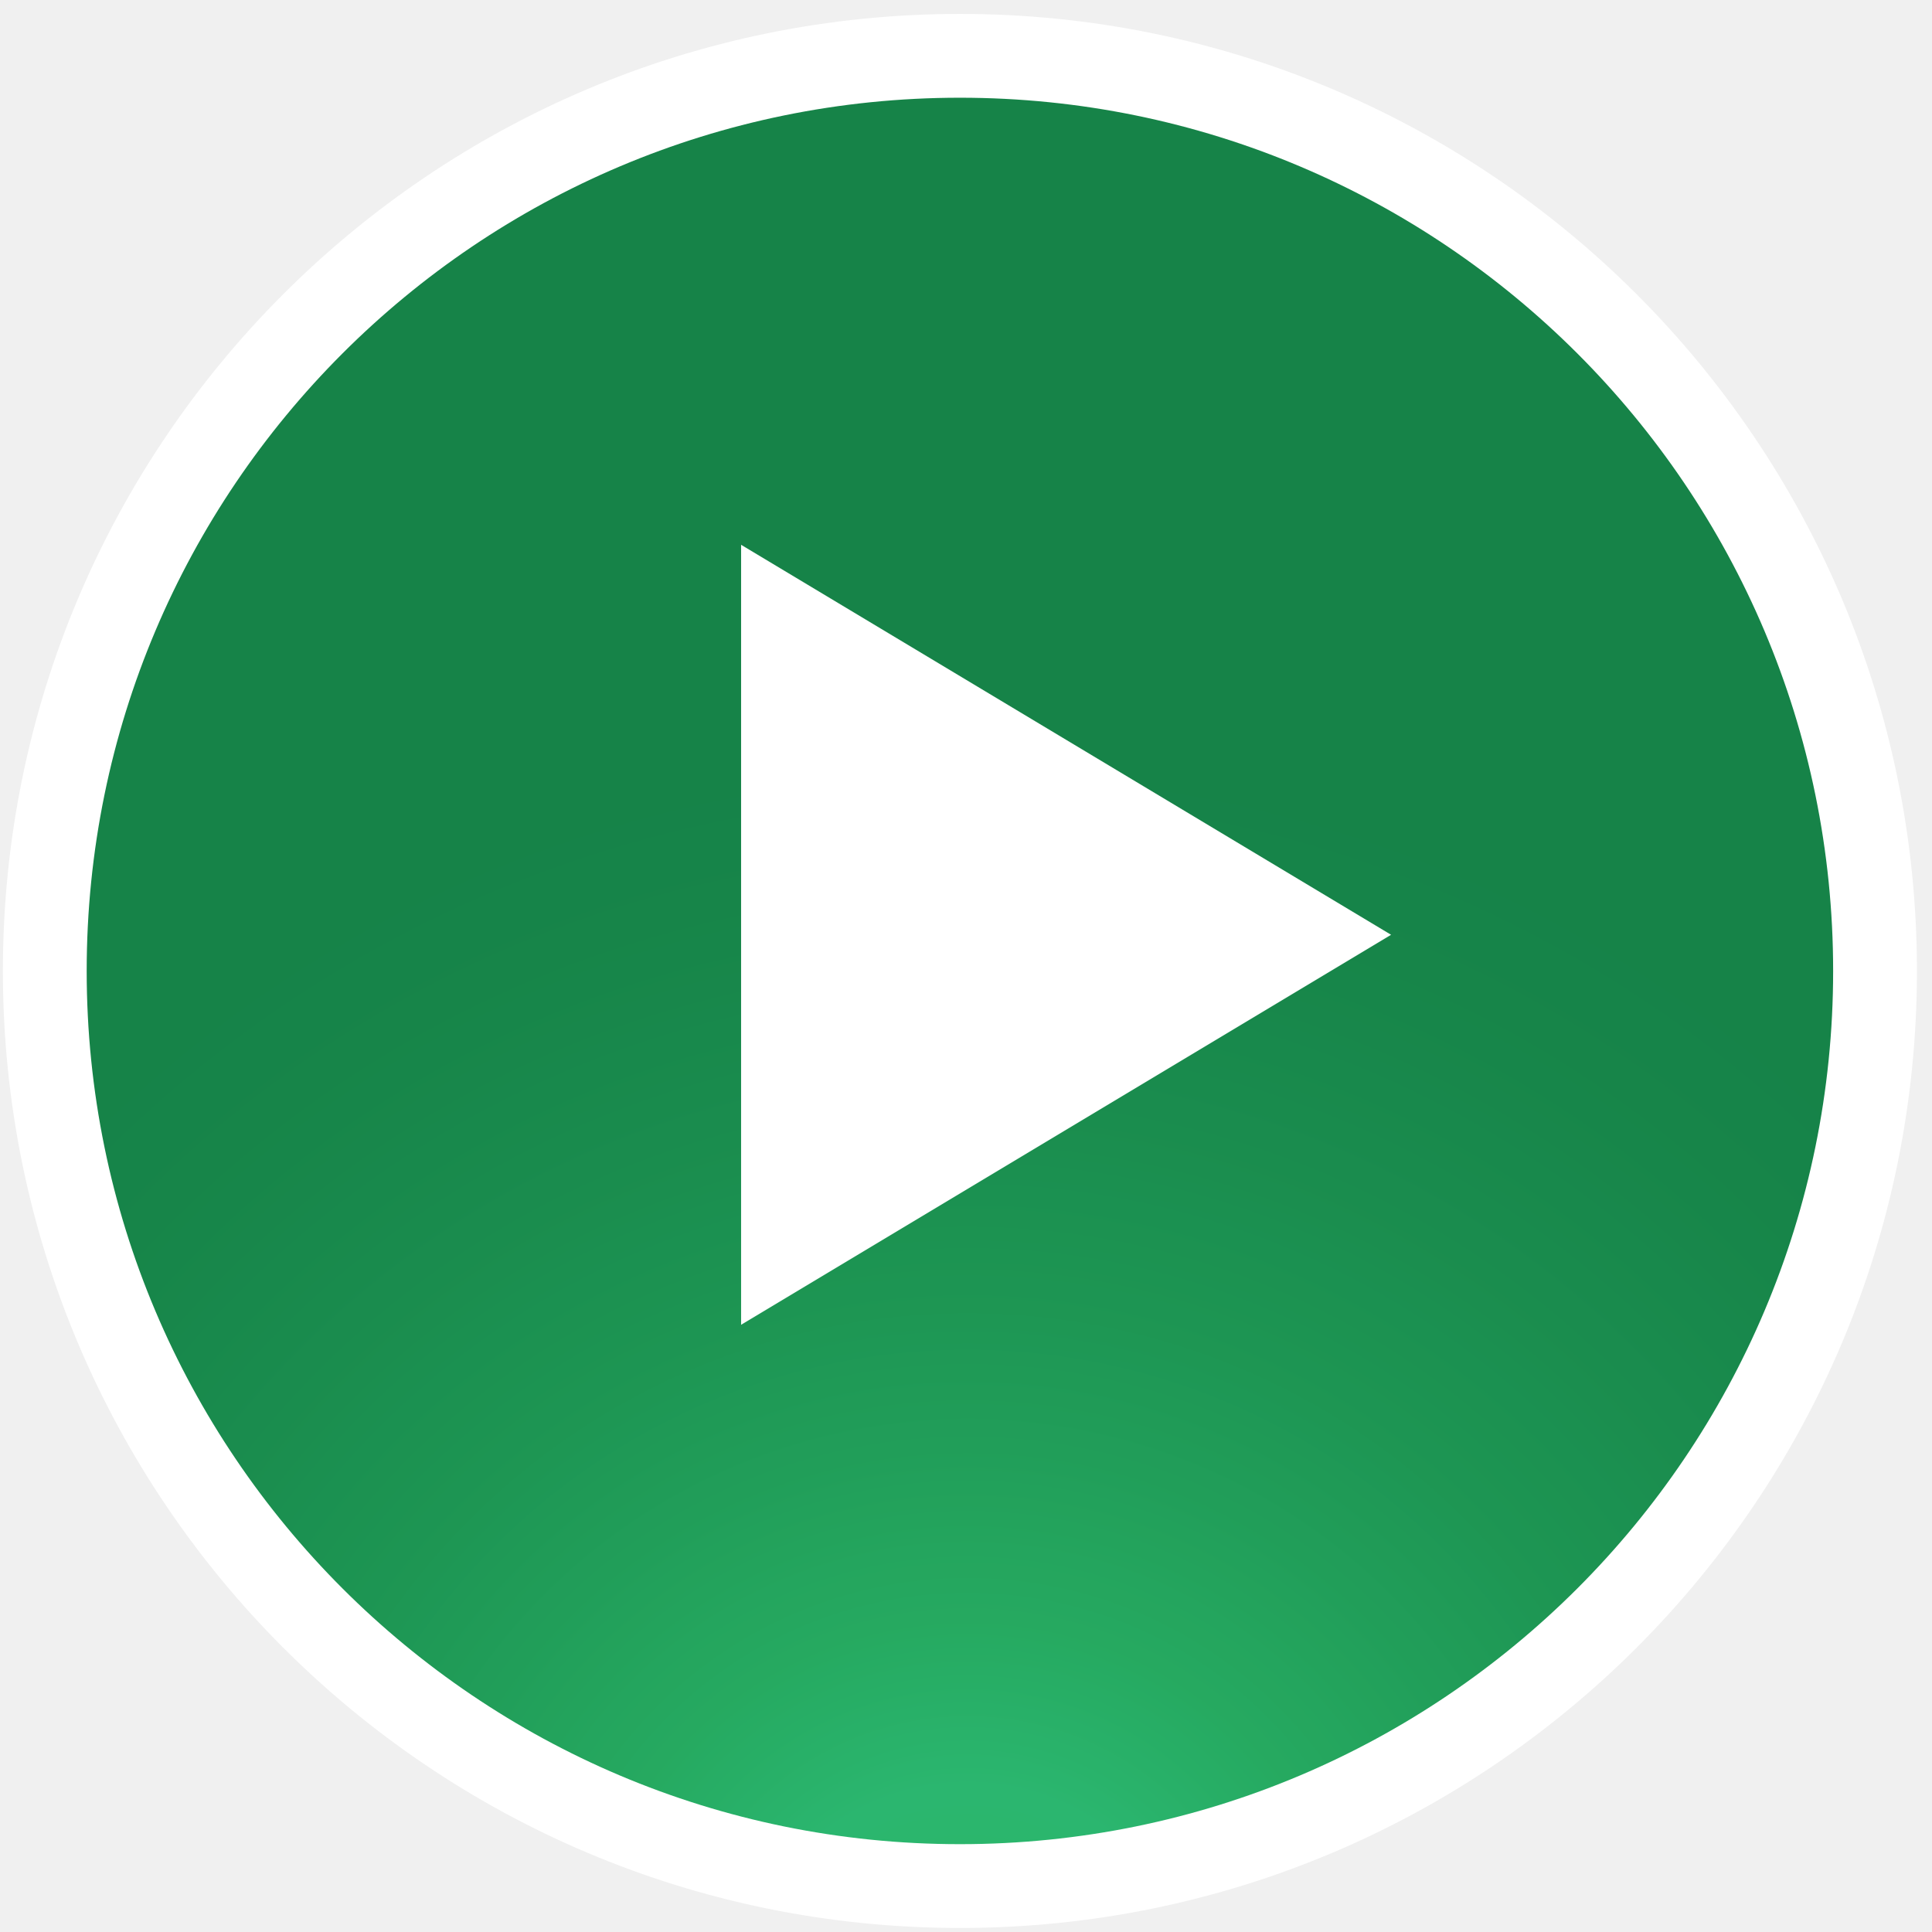
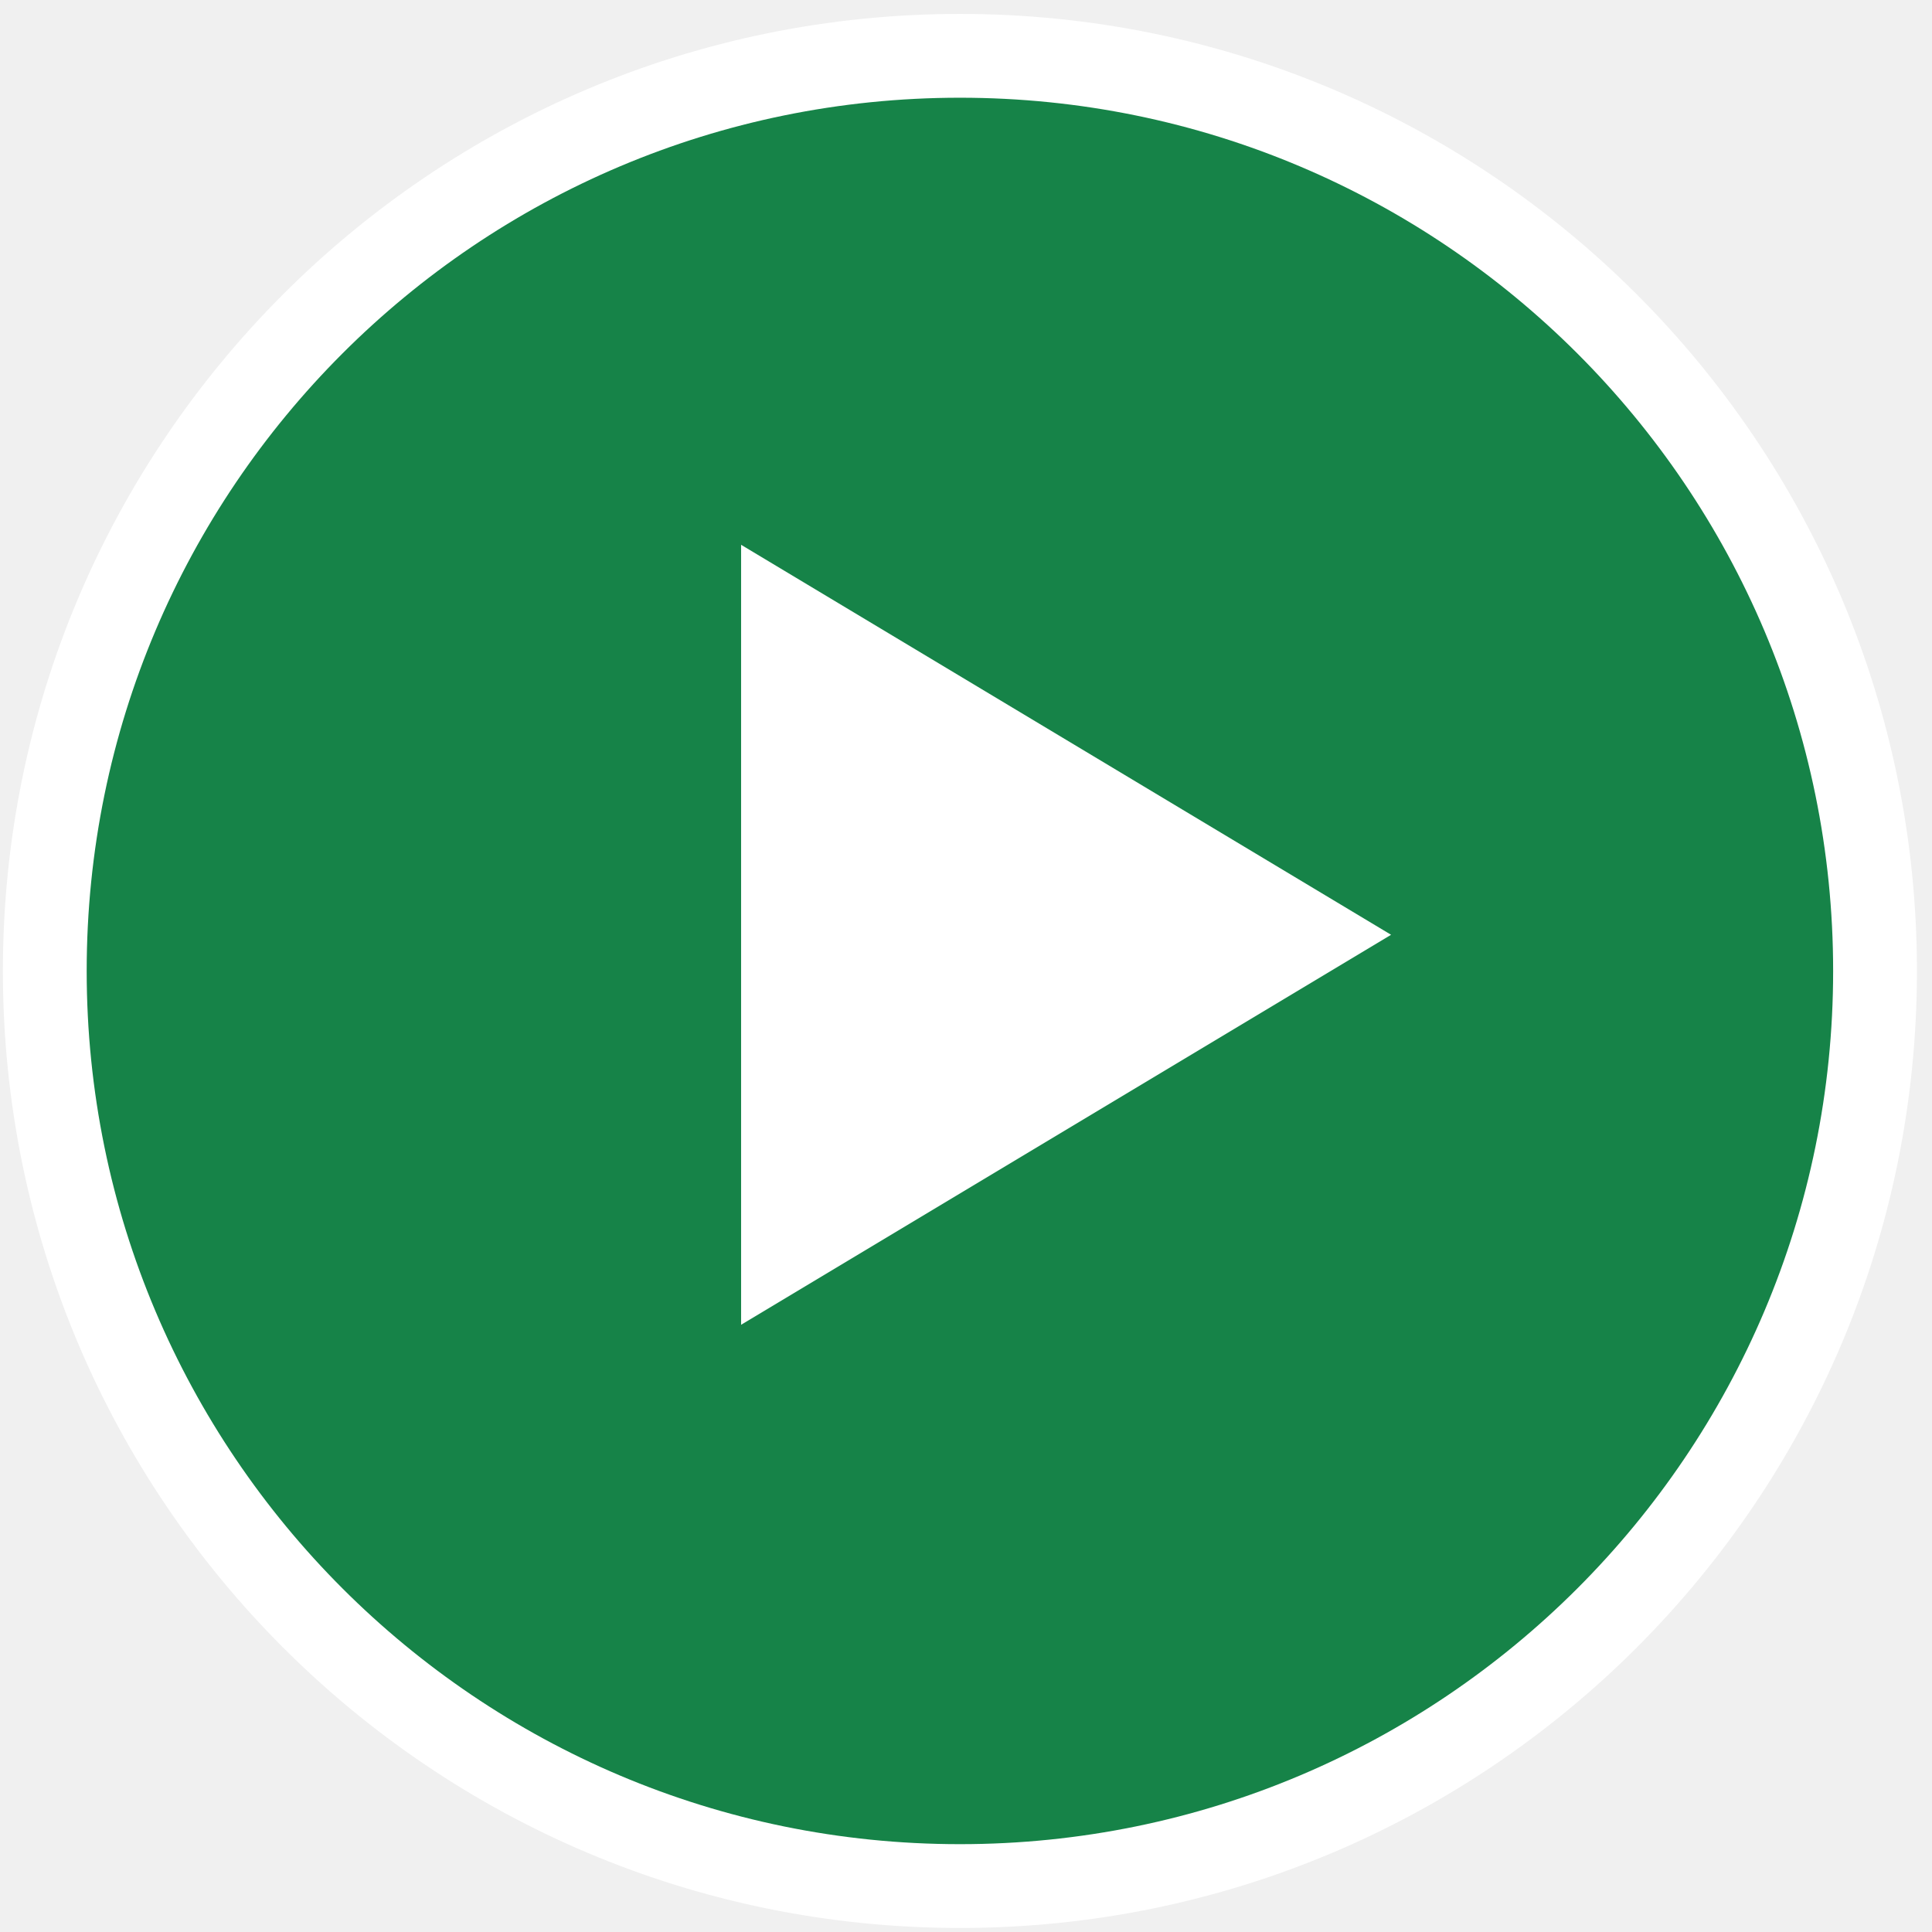
<svg xmlns="http://www.w3.org/2000/svg" width="93" height="93" viewBox="0 0 93 93" fill="none">
  <path d="M46.207 92.806C71.65 92.806 92.275 72.181 92.275 46.738C92.275 21.295 71.65 0.67 46.207 0.67C20.765 0.67 0.139 21.295 0.139 46.738C0.139 72.181 20.765 92.806 46.207 92.806Z" fill="white" />
  <path d="M46.207 88.772C69.422 88.772 88.241 69.953 88.241 46.738C88.241 23.523 69.422 4.704 46.207 4.704C22.993 4.704 4.173 23.523 4.173 46.738C4.173 69.953 22.993 88.772 46.207 88.772Z" fill="#168348" />
-   <path style="mix-blend-mode:screen" opacity="0.412" d="M46.073 89.848C69.214 89.848 87.973 71.089 87.973 47.948C87.973 24.807 69.214 6.048 46.073 6.048C22.933 6.048 4.173 24.807 4.173 47.948C4.173 71.089 22.933 89.848 46.073 89.848Z" fill="url(#paint0_radial)" />
+   <path d="M46.073 89.848C69.214 89.848 87.973 71.089 87.973 47.948C87.973 24.807 69.214 6.048 46.073 6.048C22.933 6.048 4.173 24.807 4.173 47.948C4.173 71.089 22.933 89.848 46.073 89.848Z" />
  <path d="M35.674 26.225L66.962 44.998L35.674 63.771V26.225Z" fill="white" />
-   <defs>
-     <radialGradient id="paint0_radial" cx="0" cy="0" r="1" gradientUnits="userSpaceOnUse" gradientTransform="translate(46.5761 97.5576) scale(63.1014)">
-       <stop stop-color="#38FF4F" />
-       <stop offset="0.174" stop-color="#38FF85" />
-       <stop offset="0.302" stop-color="#2AC253" />
-       <stop offset="0.44" stop-color="#1D873A" />
-       <stop offset="0.574" stop-color="#135723" />
-       <stop offset="0.699" stop-color="#0A3116" />
-       <stop offset="0.815" stop-color="#041609" />
-       <stop offset="0.917" stop-color="#010503" />
-       <stop offset="0.995" />
-       <stop offset="1" />
-     </radialGradient>
-   </defs>
</svg>
